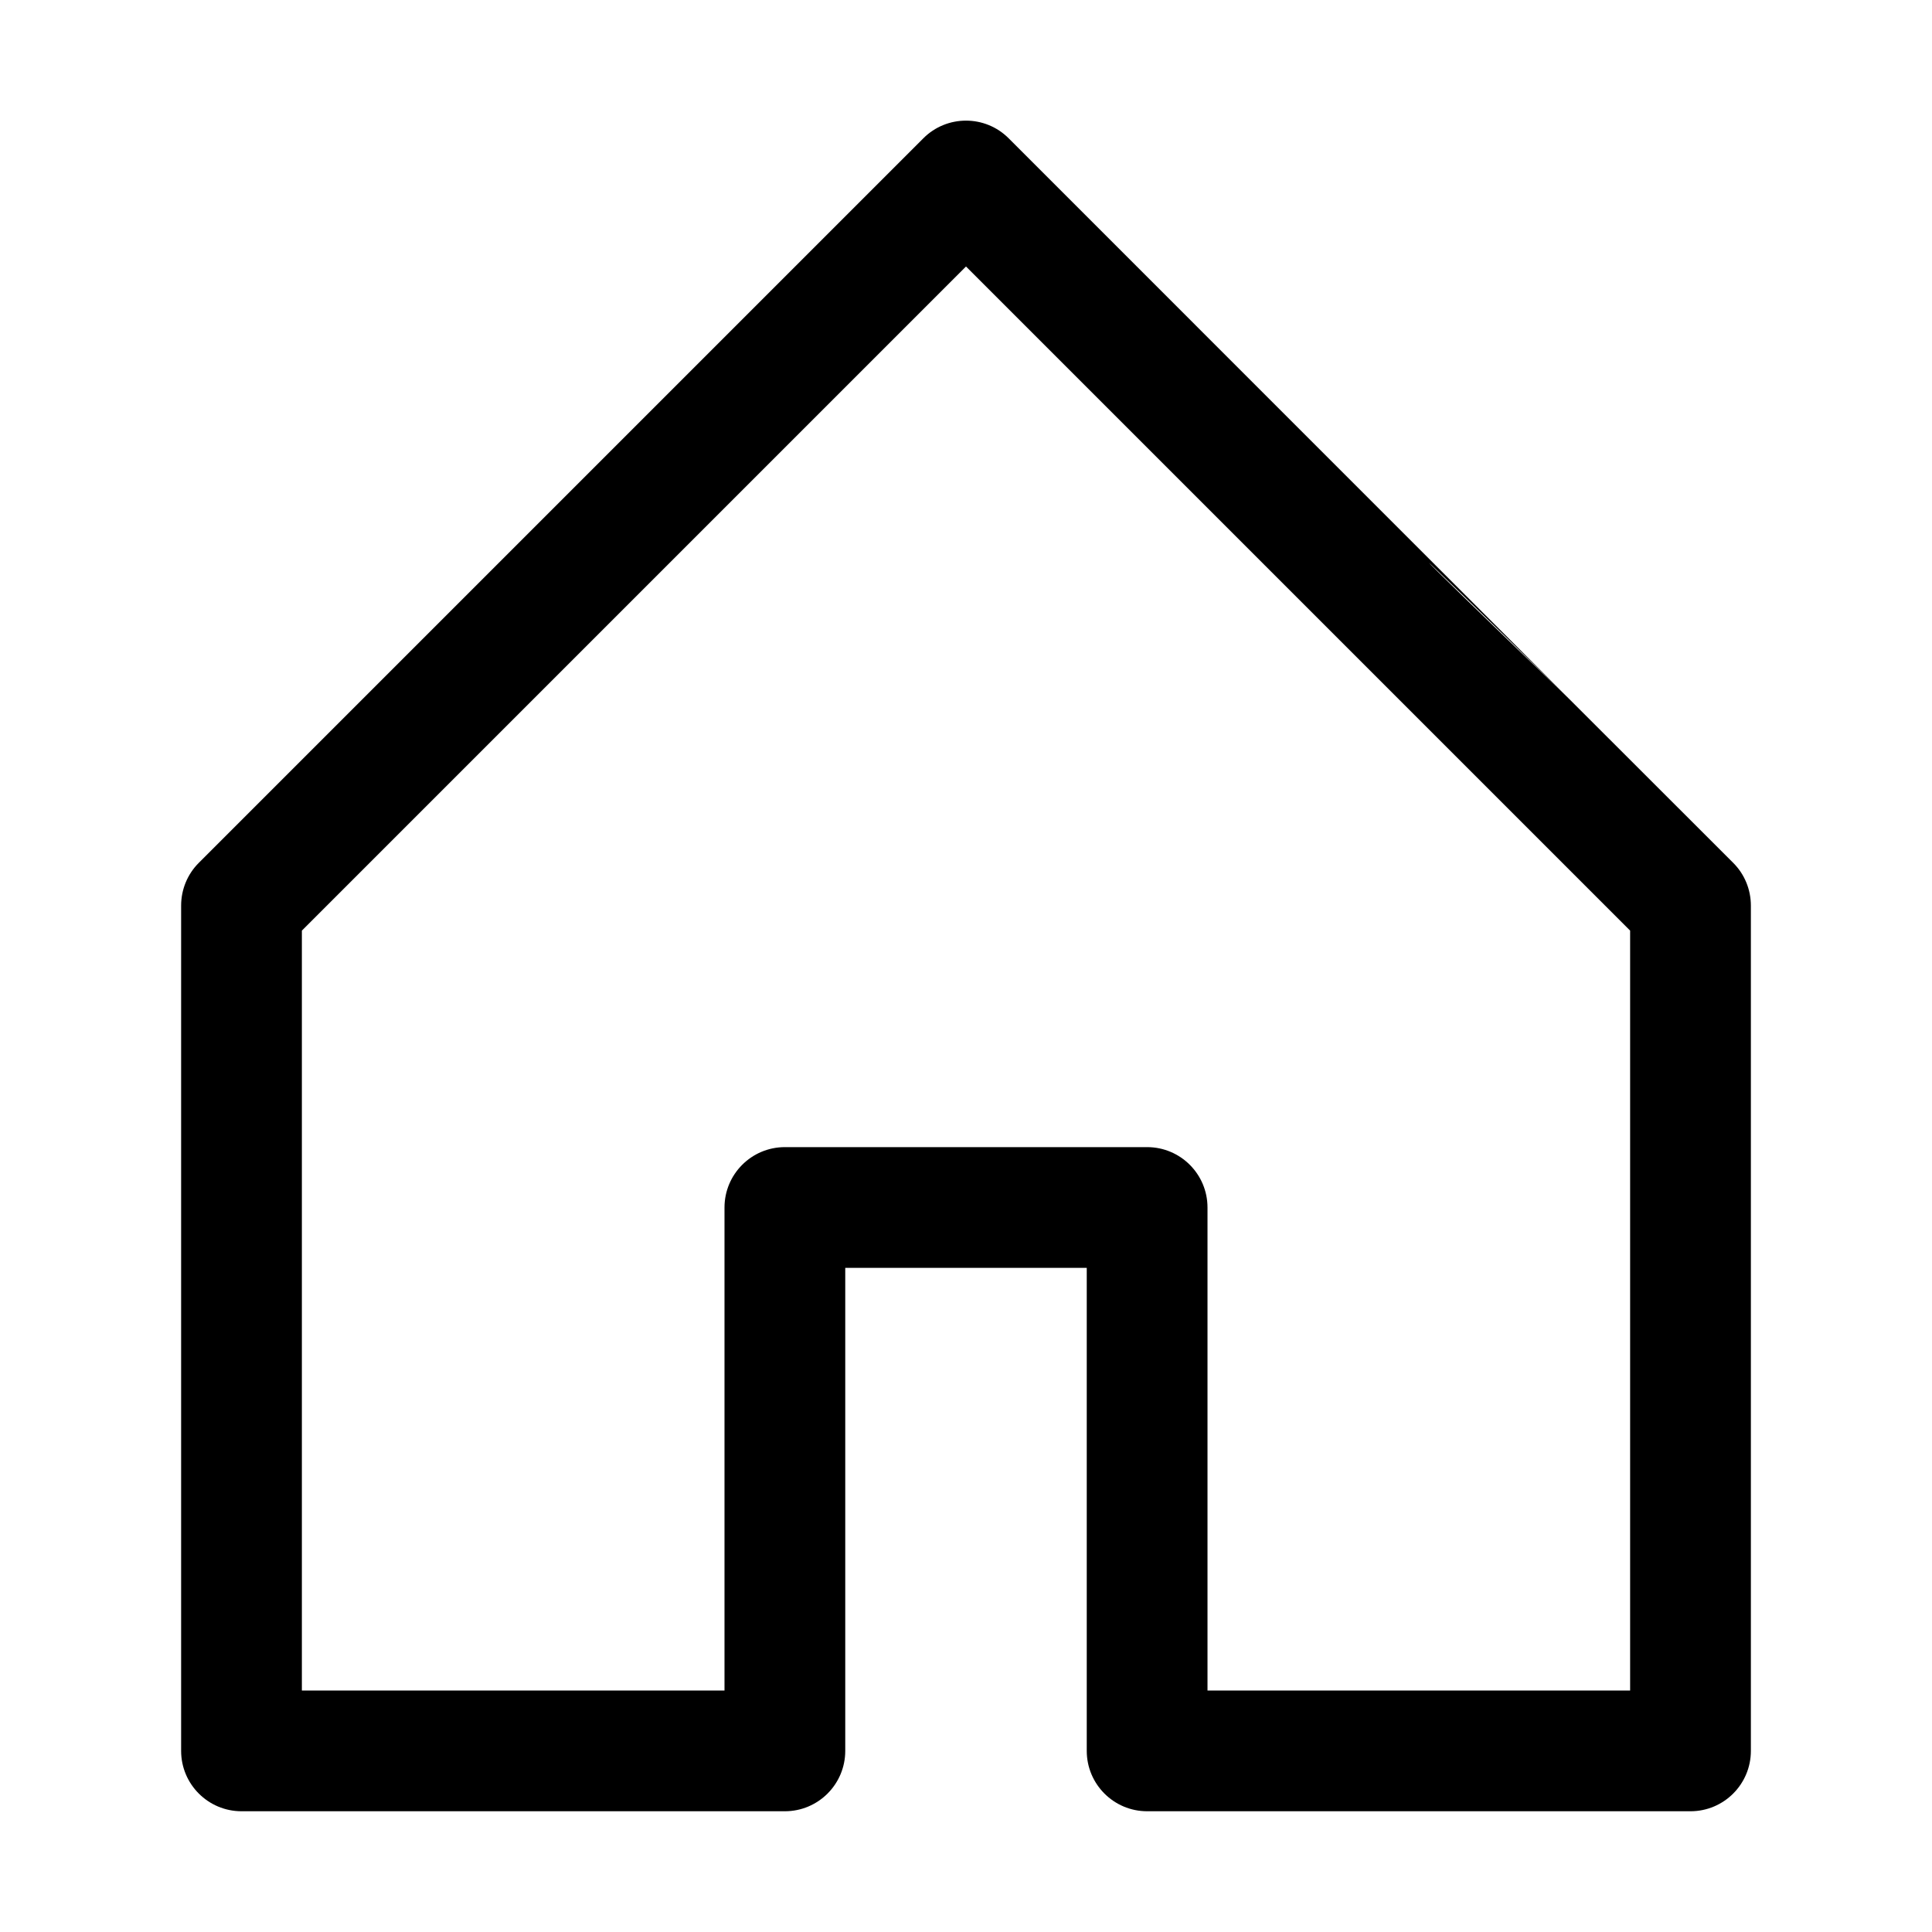
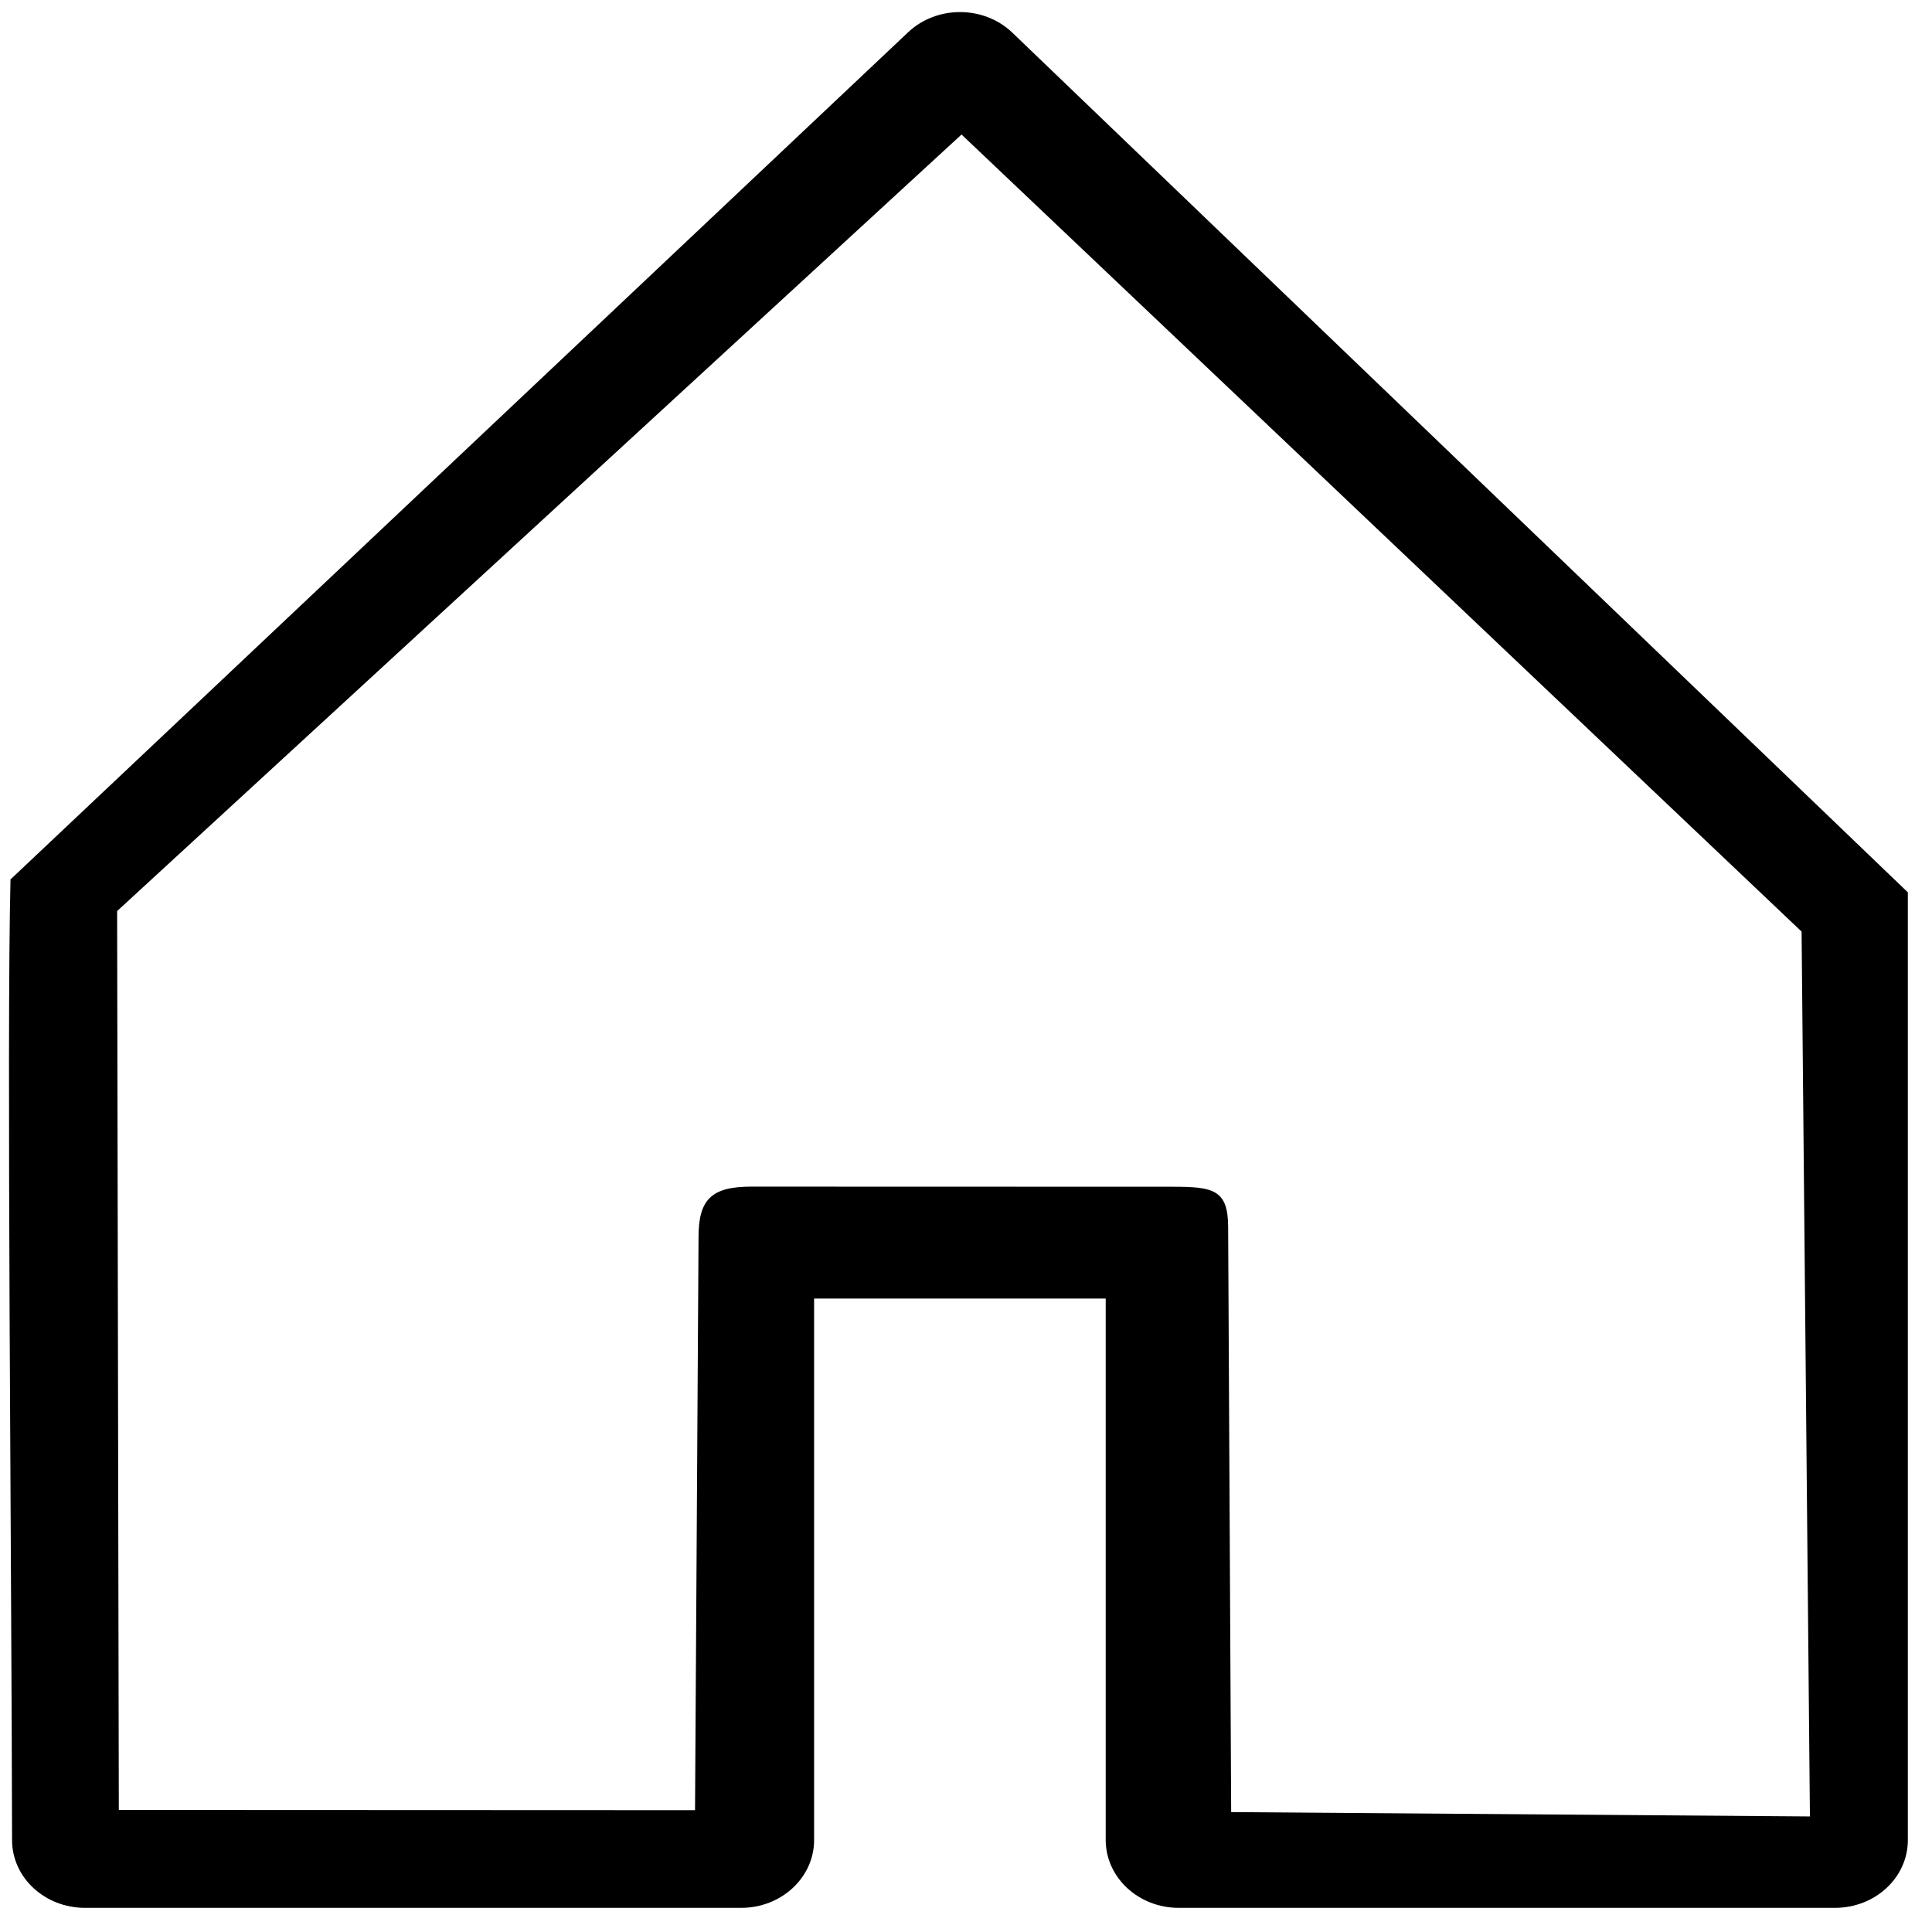
- <svg xmlns="http://www.w3.org/2000/svg" width="16" height="16" fill="currentColor" class="bi bi-house-door" viewBox="0 0 16 16" version="1.1" id="svg4">
+ <svg xmlns="http://www.w3.org/2000/svg" width="24" height="24" fill="currentColor" class="bi bi-house-door" viewBox="0 0 16 16" version="1.1" id="svg4">
  <defs id="defs8" />
-   <path d="M 8.354,1.146 C 8.159,0.95 7.841,0.95 7.646,1.146 l -6,6 C 1.552,7.24 1.5,7.367 1.5,7.5 v 7 C 1.5,14.776 1.724,15 2,15 H 6.5 C 6.776,15 7,14.776 7,14.5 v -4 h 2 v 4 C 9,14.776 9.224,15 9.5,15 H 14 c 0.276,0 0.5,-0.224 0.5,-0.5 v -7 C 14.5,7.367 14.448,7.24 14.354,7.146 L 13,5.793 v 0 c -1.558,-1.498 -1.55,-1.52 0,0 z M 2.5,14 V 7.707 l 5.5,-5.5 5.5,5.5 V 14 H 10 V 10 C 10,9.724 9.776,9.5 9.5,9.5 h -3 C 6.224,9.5 6,9.724 6,10 v 4 z" id="path2" />
+   <path d="m 8.378,0.265 c -0.236,-0.22 -0.619,-0.22 -0.855,0 L 0.087,7.283 C 0.054,8.598 0.096,12.985 0.1,15.239 0.1,15.549 0.37,15.8 0.704,15.8 H 6.138 c 0.333,0 0.604,-0.251 0.604,-0.561 v -4.485 h 2.415 v 4.485 C 9.158,15.549 9.428,15.8 9.762,15.8 H 15.196 C 15.53,15.8 15.8,15.549 15.8,15.239 V 7.39 Z M 0.984,14.989 0.97,7.545 7.963,1.114 l 6.957,6.601 0.069,7.328 -4.793,-0.036 -0.025,-4.844 c 0,-0.31 -0.123,-0.335 -0.457,-0.335 L 6.222,9.827 C 5.889,9.827 5.785,9.936 5.785,10.246 l -0.029,4.745 z" id="path2" style="stroke-width:1.164" />
</svg>
